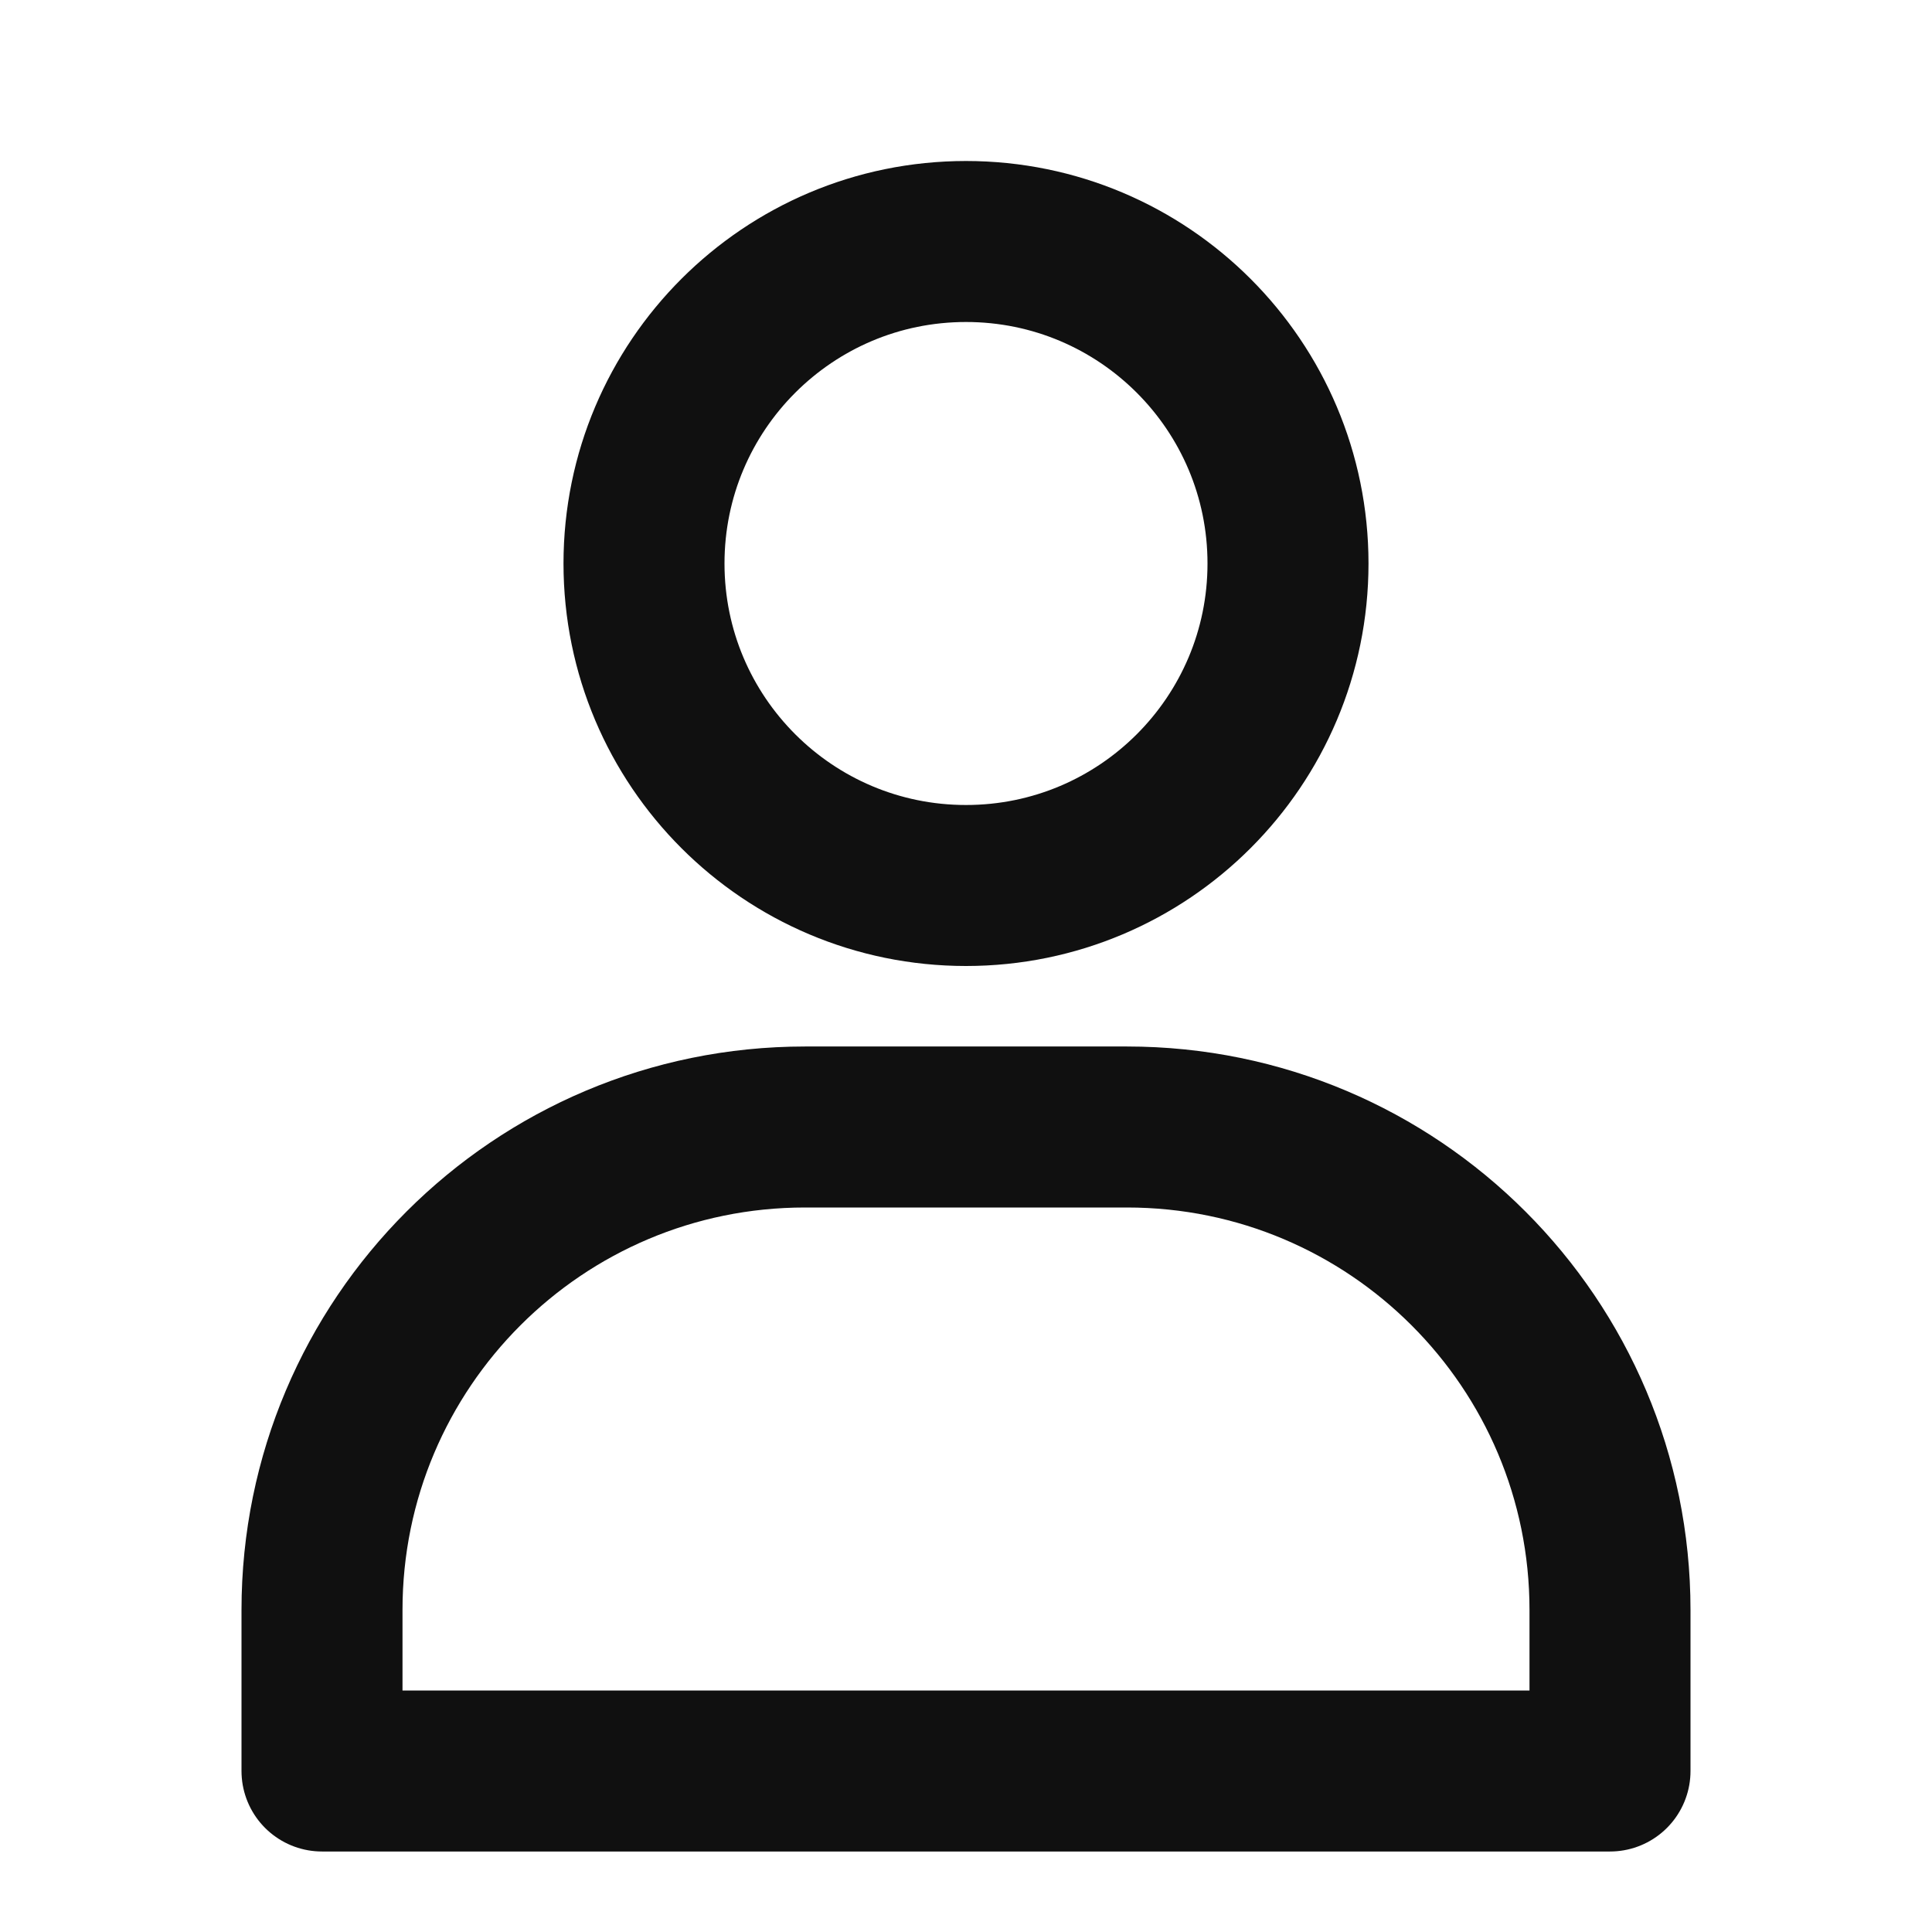
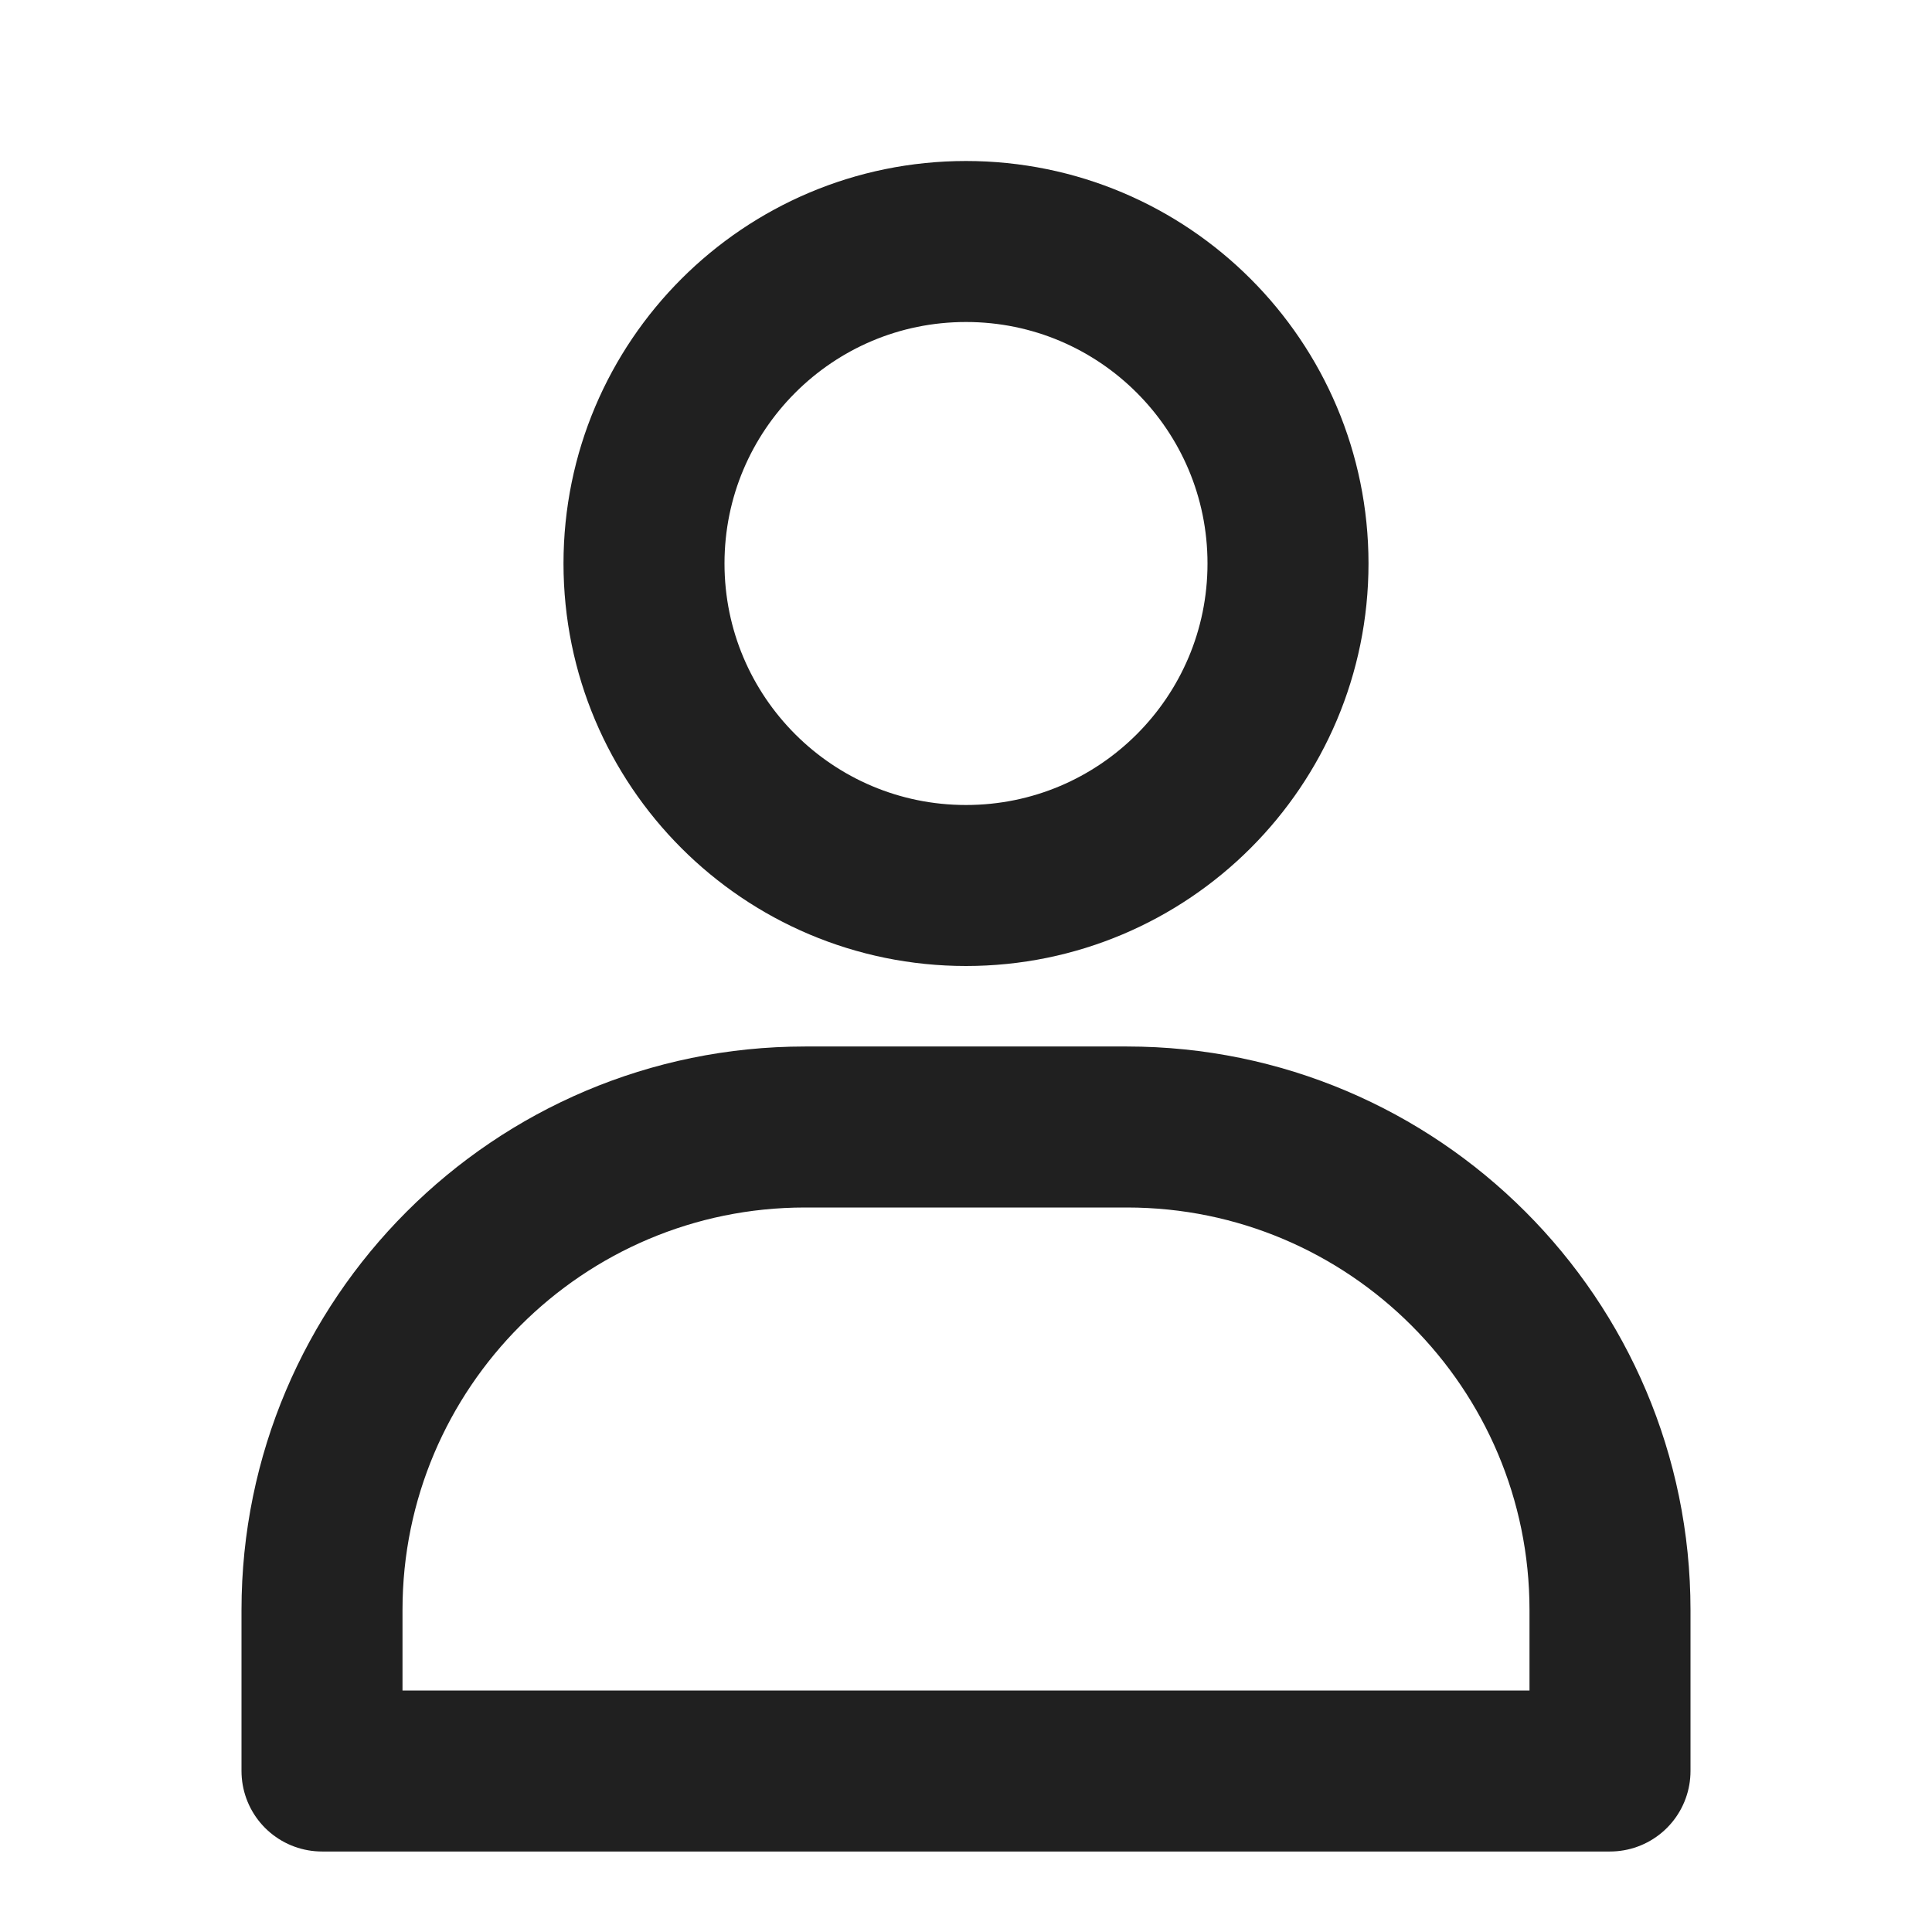
- <svg xmlns="http://www.w3.org/2000/svg" width="24" height="24" viewBox="0 0 24 24" fill="none">
-   <circle cx="12" cy="7" r="4" stroke="#101010" stroke-width="2" />
-   <path d="M20 22H4V20C4 16.686 6.686 14 10 14H14C17.314 14 20 16.686 20 20V22Z" stroke="#101010" stroke-width="2" stroke-linecap="round" stroke-linejoin="round" />
+ <svg xmlns="http://www.w3.org/2000/svg" version="1.1" id="Layer_1" x="0px" y="0px" viewBox="0 0 24 24" style="enable-background:new 0 0 24 24;" xml:space="preserve">
+   <style type="text/css">
+ 	.st0{fill:none;stroke:#202020;stroke-width:2;}
+ 	.st1{fill:none;stroke:#202020;stroke-width:2;stroke-linecap:round;stroke-linejoin:round;}
+ </style>
+   <circle class="st0" cx="12" cy="7" r="4" />
+   <path class="st1" d="M20,22H4v-2c0-3.31,2.69-6,6-6h4c3.31,0,6,2.69,6,6V22z" />
</svg>
